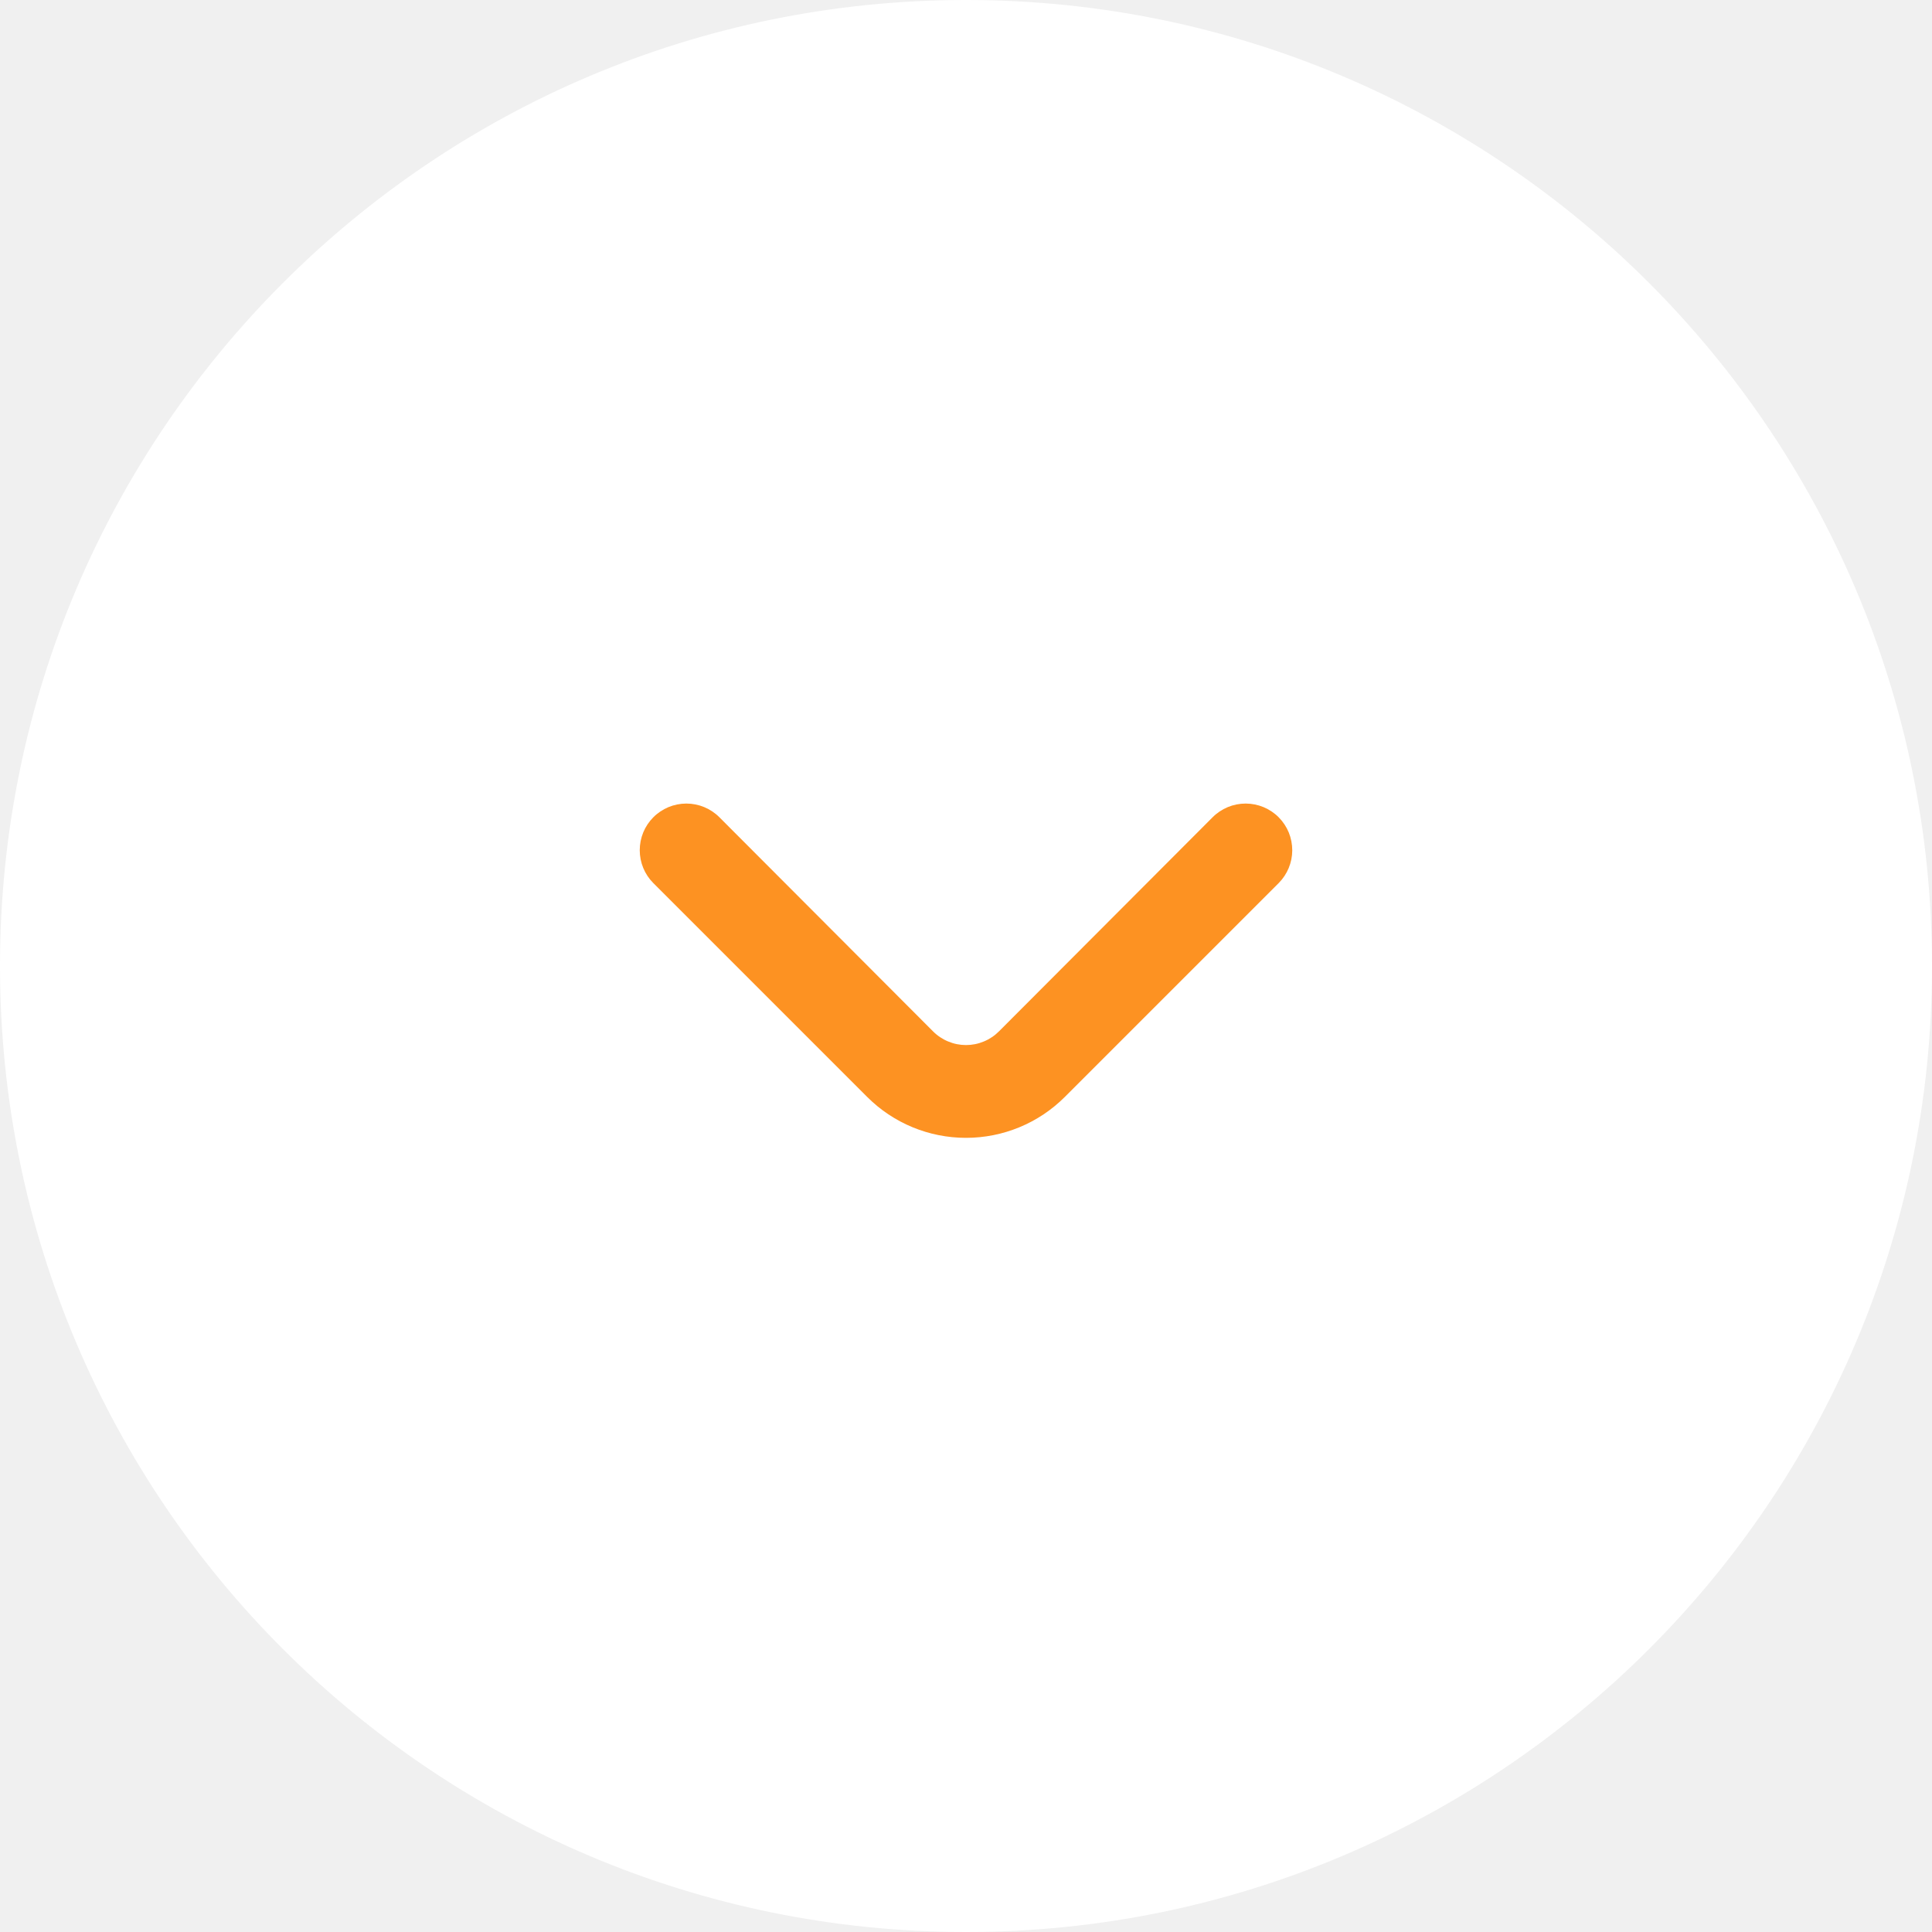
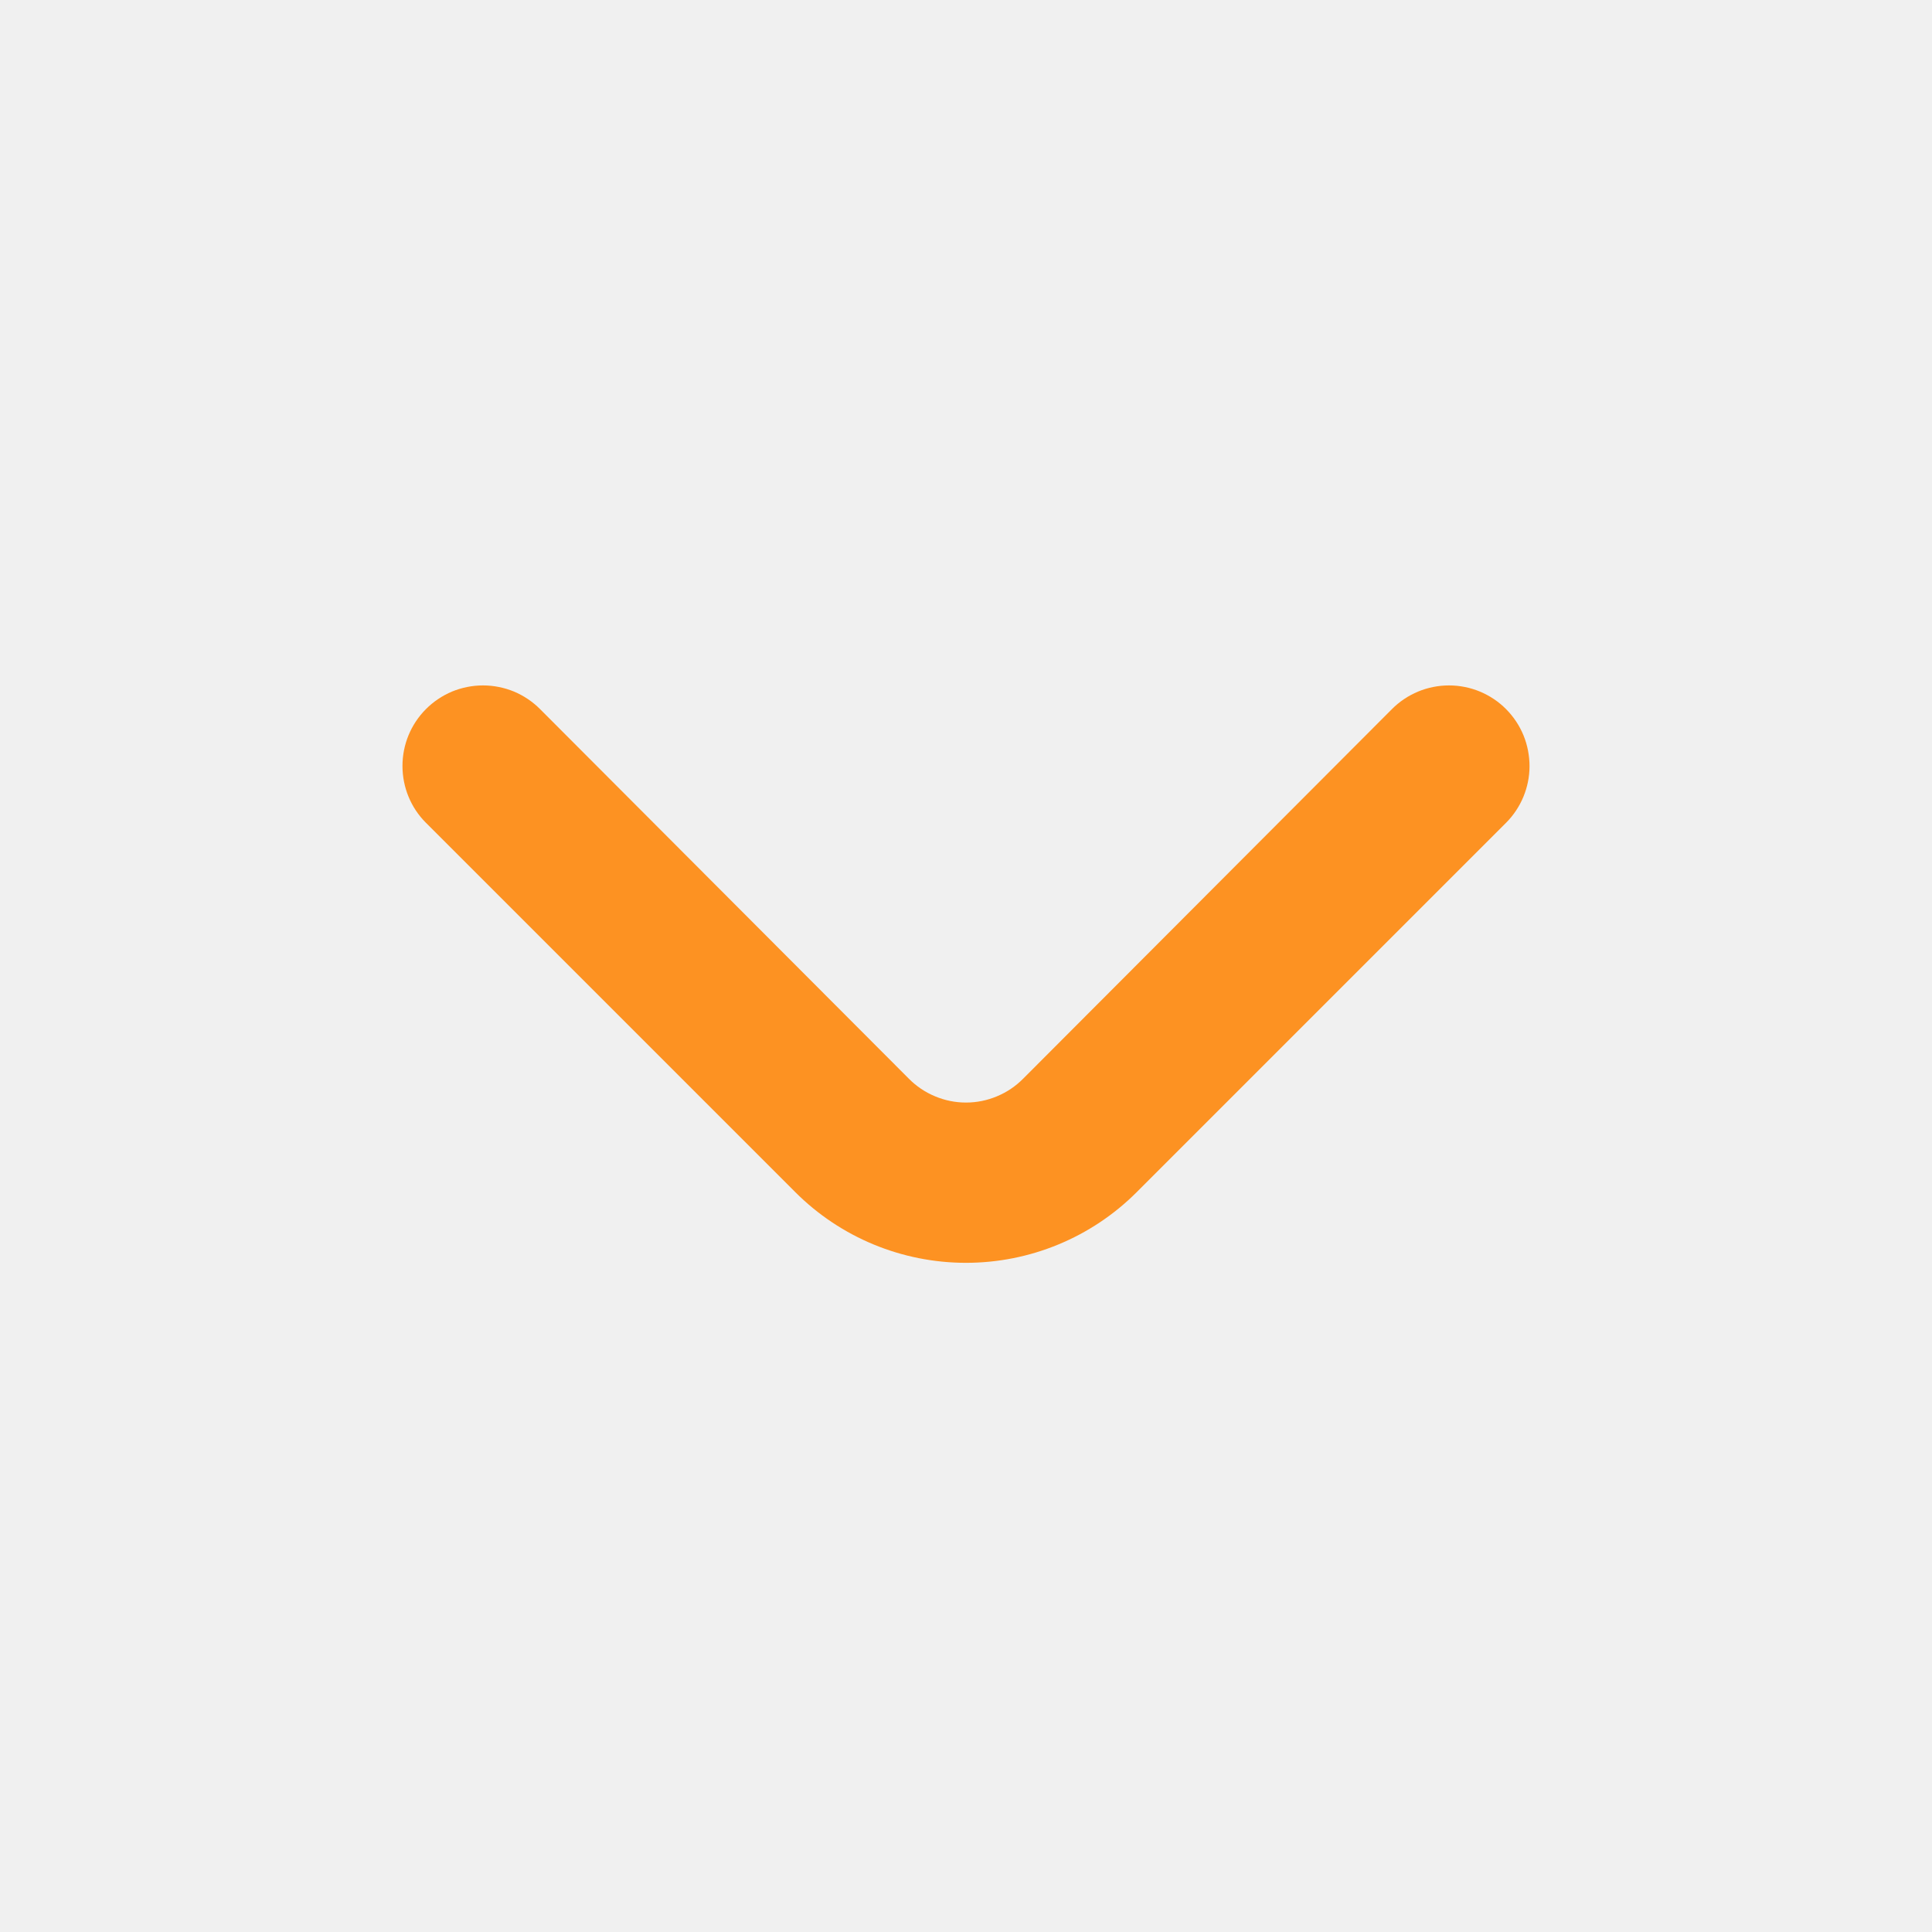
- <svg xmlns="http://www.w3.org/2000/svg" width="38" height="38" viewBox="0 0 38 38" fill="none">
-   <rect width="38" height="38" rx="19" transform="matrix(0 1 1 0 0 0)" fill="white" />
-   <path d="M19.651 20.283C19.566 20.369 19.464 20.438 19.352 20.484C19.241 20.531 19.121 20.555 19 20.555C18.879 20.555 18.759 20.531 18.648 20.484C18.536 20.438 18.434 20.369 18.349 20.283L14.151 16.076C14.066 15.99 13.964 15.922 13.852 15.875C13.741 15.829 13.621 15.805 13.5 15.805C13.379 15.805 13.259 15.829 13.148 15.875C13.036 15.922 12.934 15.99 12.849 16.076C12.678 16.248 12.583 16.48 12.583 16.722C12.583 16.964 12.678 17.197 12.849 17.368L17.057 21.576C17.572 22.091 18.271 22.38 19 22.38C19.729 22.38 20.428 22.091 20.943 21.576L25.151 17.368C25.32 17.198 25.416 16.967 25.417 16.727C25.417 16.606 25.394 16.486 25.349 16.375C25.303 16.263 25.236 16.162 25.151 16.076C25.066 15.99 24.964 15.922 24.852 15.875C24.741 15.829 24.621 15.805 24.5 15.805C24.379 15.805 24.259 15.829 24.148 15.875C24.036 15.922 23.934 15.99 23.849 16.076L19.651 20.283Z" fill="#FD9222" />
+ <svg xmlns="http://www.w3.org/2000/svg" width="22" height="22" viewBox="0 0 22 22" fill="none">
+   <path d="M11.651 12.283C11.566 12.369 11.464 12.438 11.352 12.484C11.241 12.531 11.121 12.555 11 12.555C10.879 12.555 10.759 12.531 10.648 12.484C10.536 12.438 10.434 12.369 10.349 12.283L6.151 8.076C6.066 7.99 5.964 7.922 5.853 7.875C5.741 7.829 5.621 7.805 5.5 7.805C5.379 7.805 5.259 7.829 5.147 7.875C5.036 7.922 4.934 7.99 4.849 8.076C4.678 8.248 4.583 8.48 4.583 8.722C4.583 8.964 4.678 9.197 4.849 9.368L9.057 13.576C9.572 14.091 10.271 14.38 11 14.38C11.729 14.38 12.428 14.091 12.943 13.576L17.151 9.368C17.32 9.198 17.416 8.967 17.417 8.727C17.417 8.606 17.394 8.486 17.349 8.375C17.303 8.263 17.236 8.162 17.151 8.076C17.066 7.99 16.964 7.922 16.852 7.875C16.741 7.829 16.621 7.805 16.5 7.805C16.379 7.805 16.259 7.829 16.148 7.875C16.036 7.922 15.934 7.99 15.849 8.076L11.651 12.283Z" fill="#FD9222" />
</svg>
